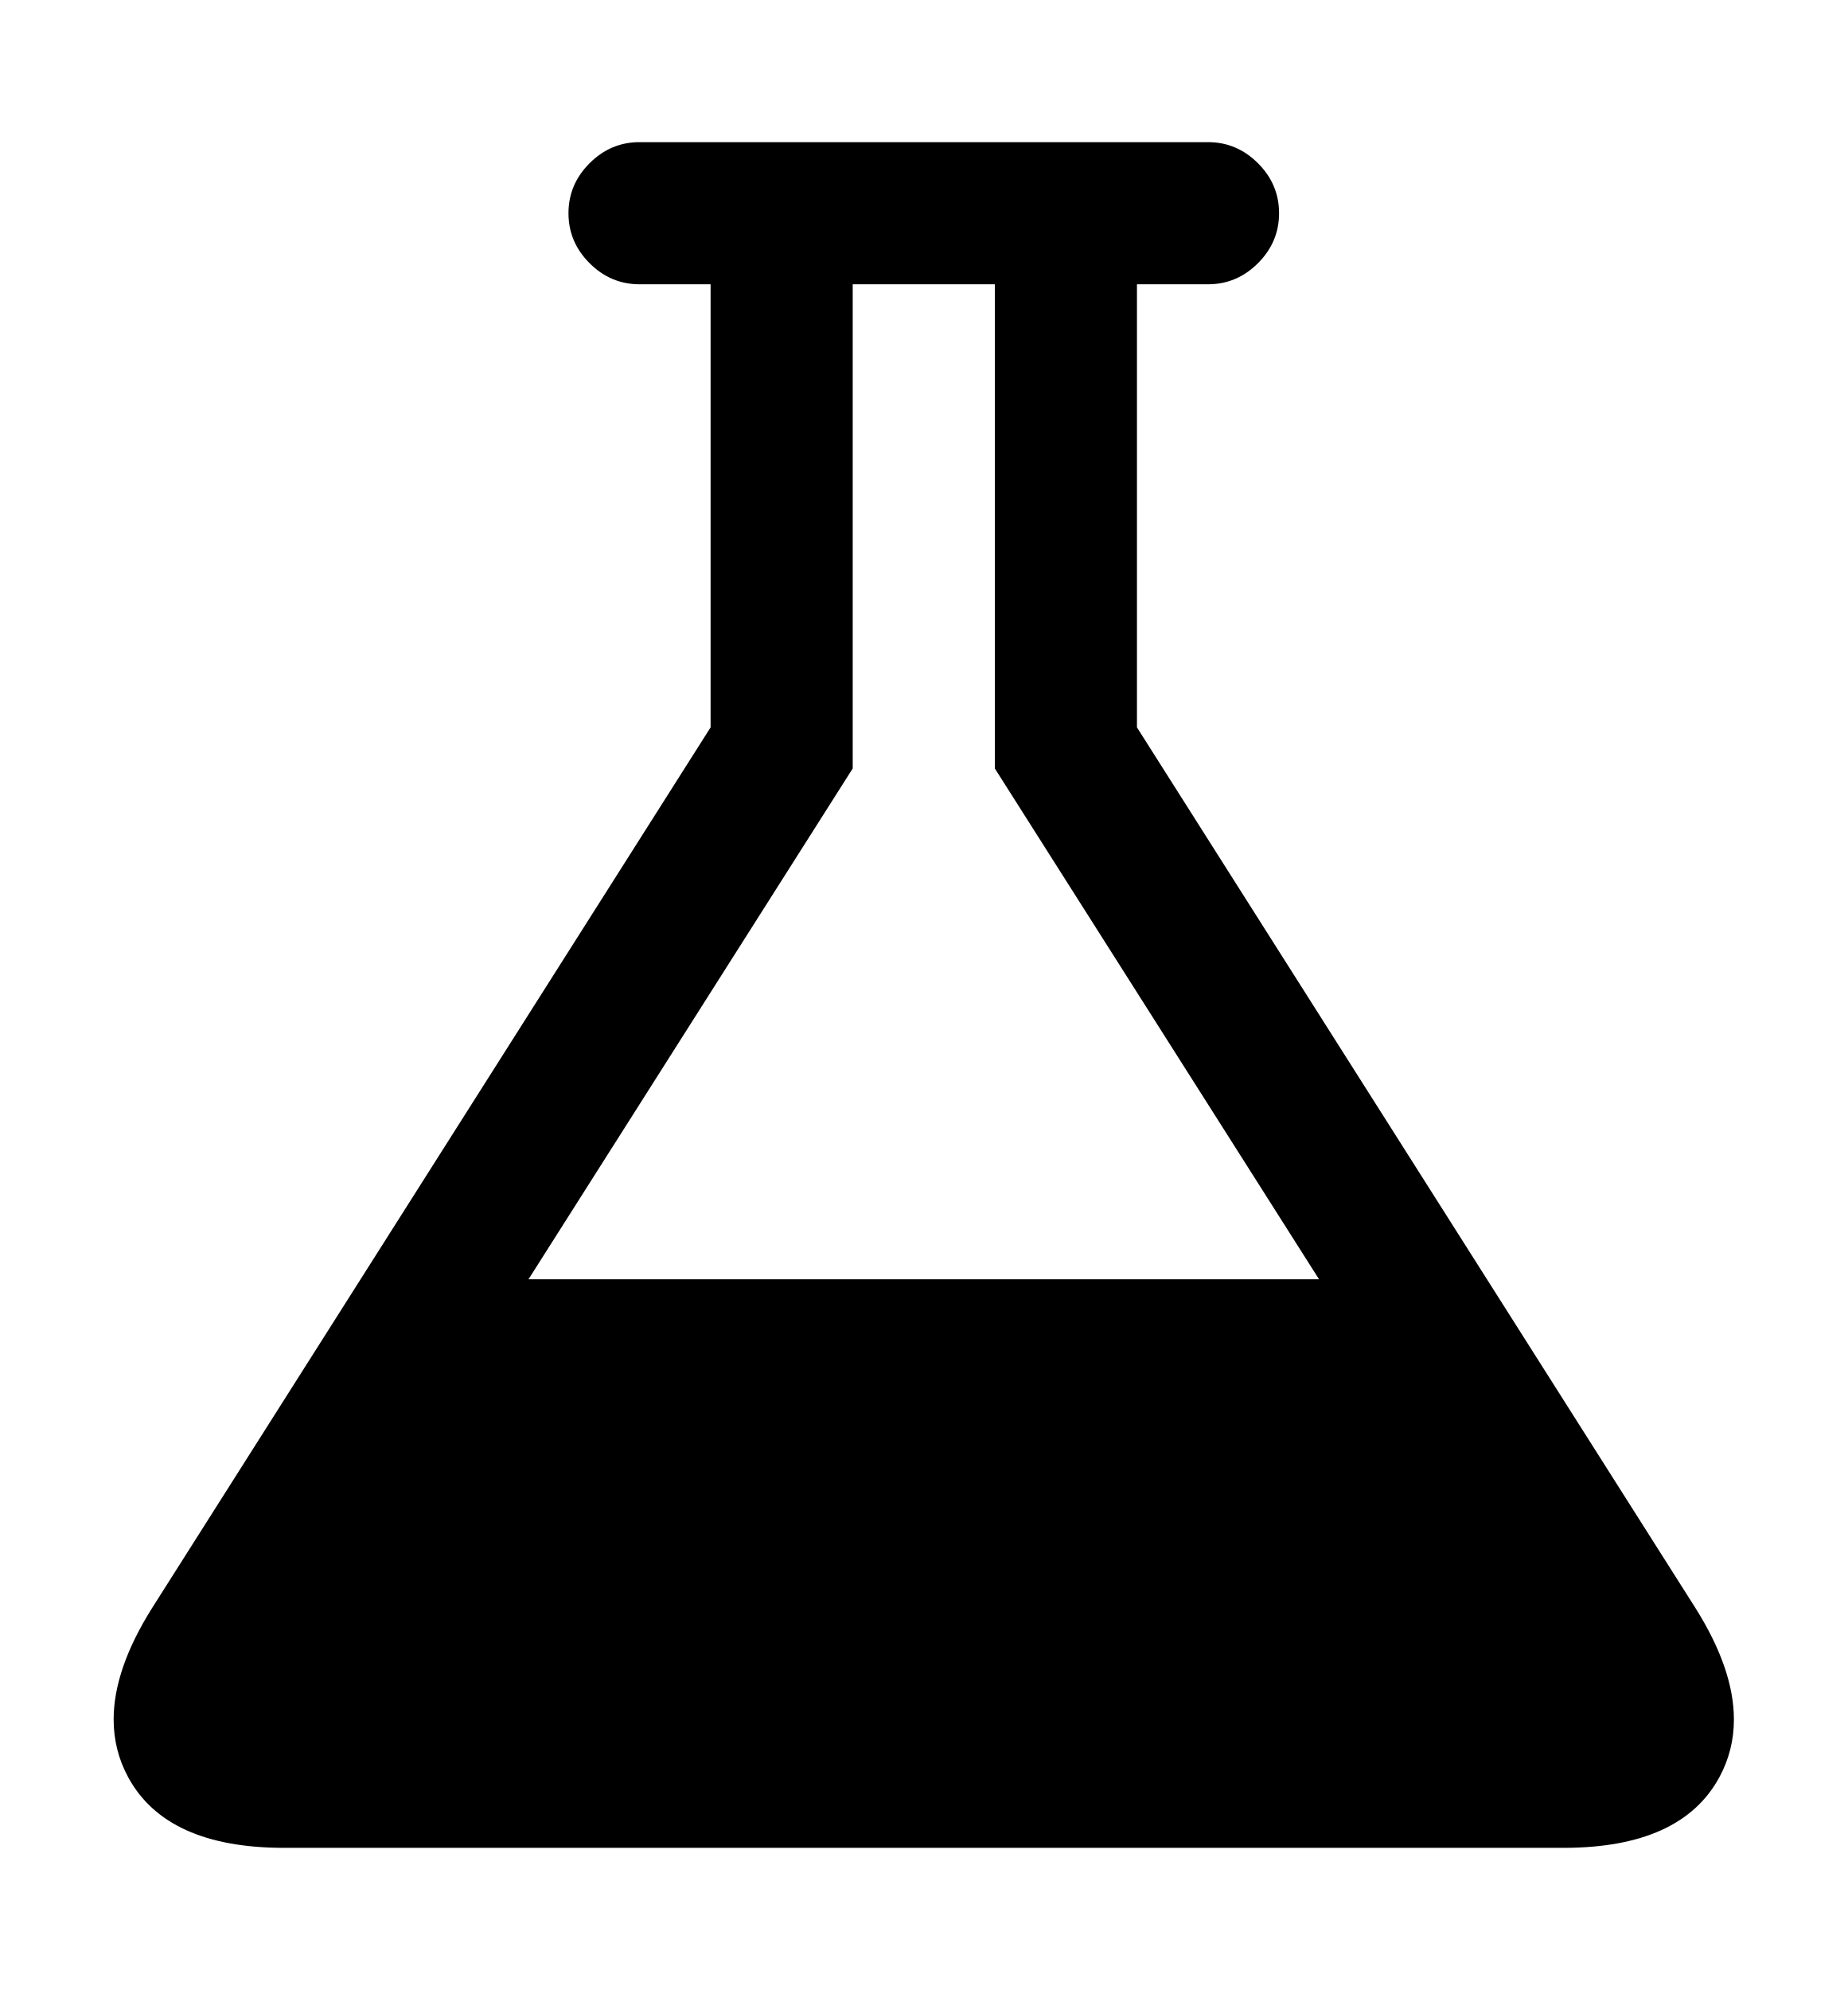
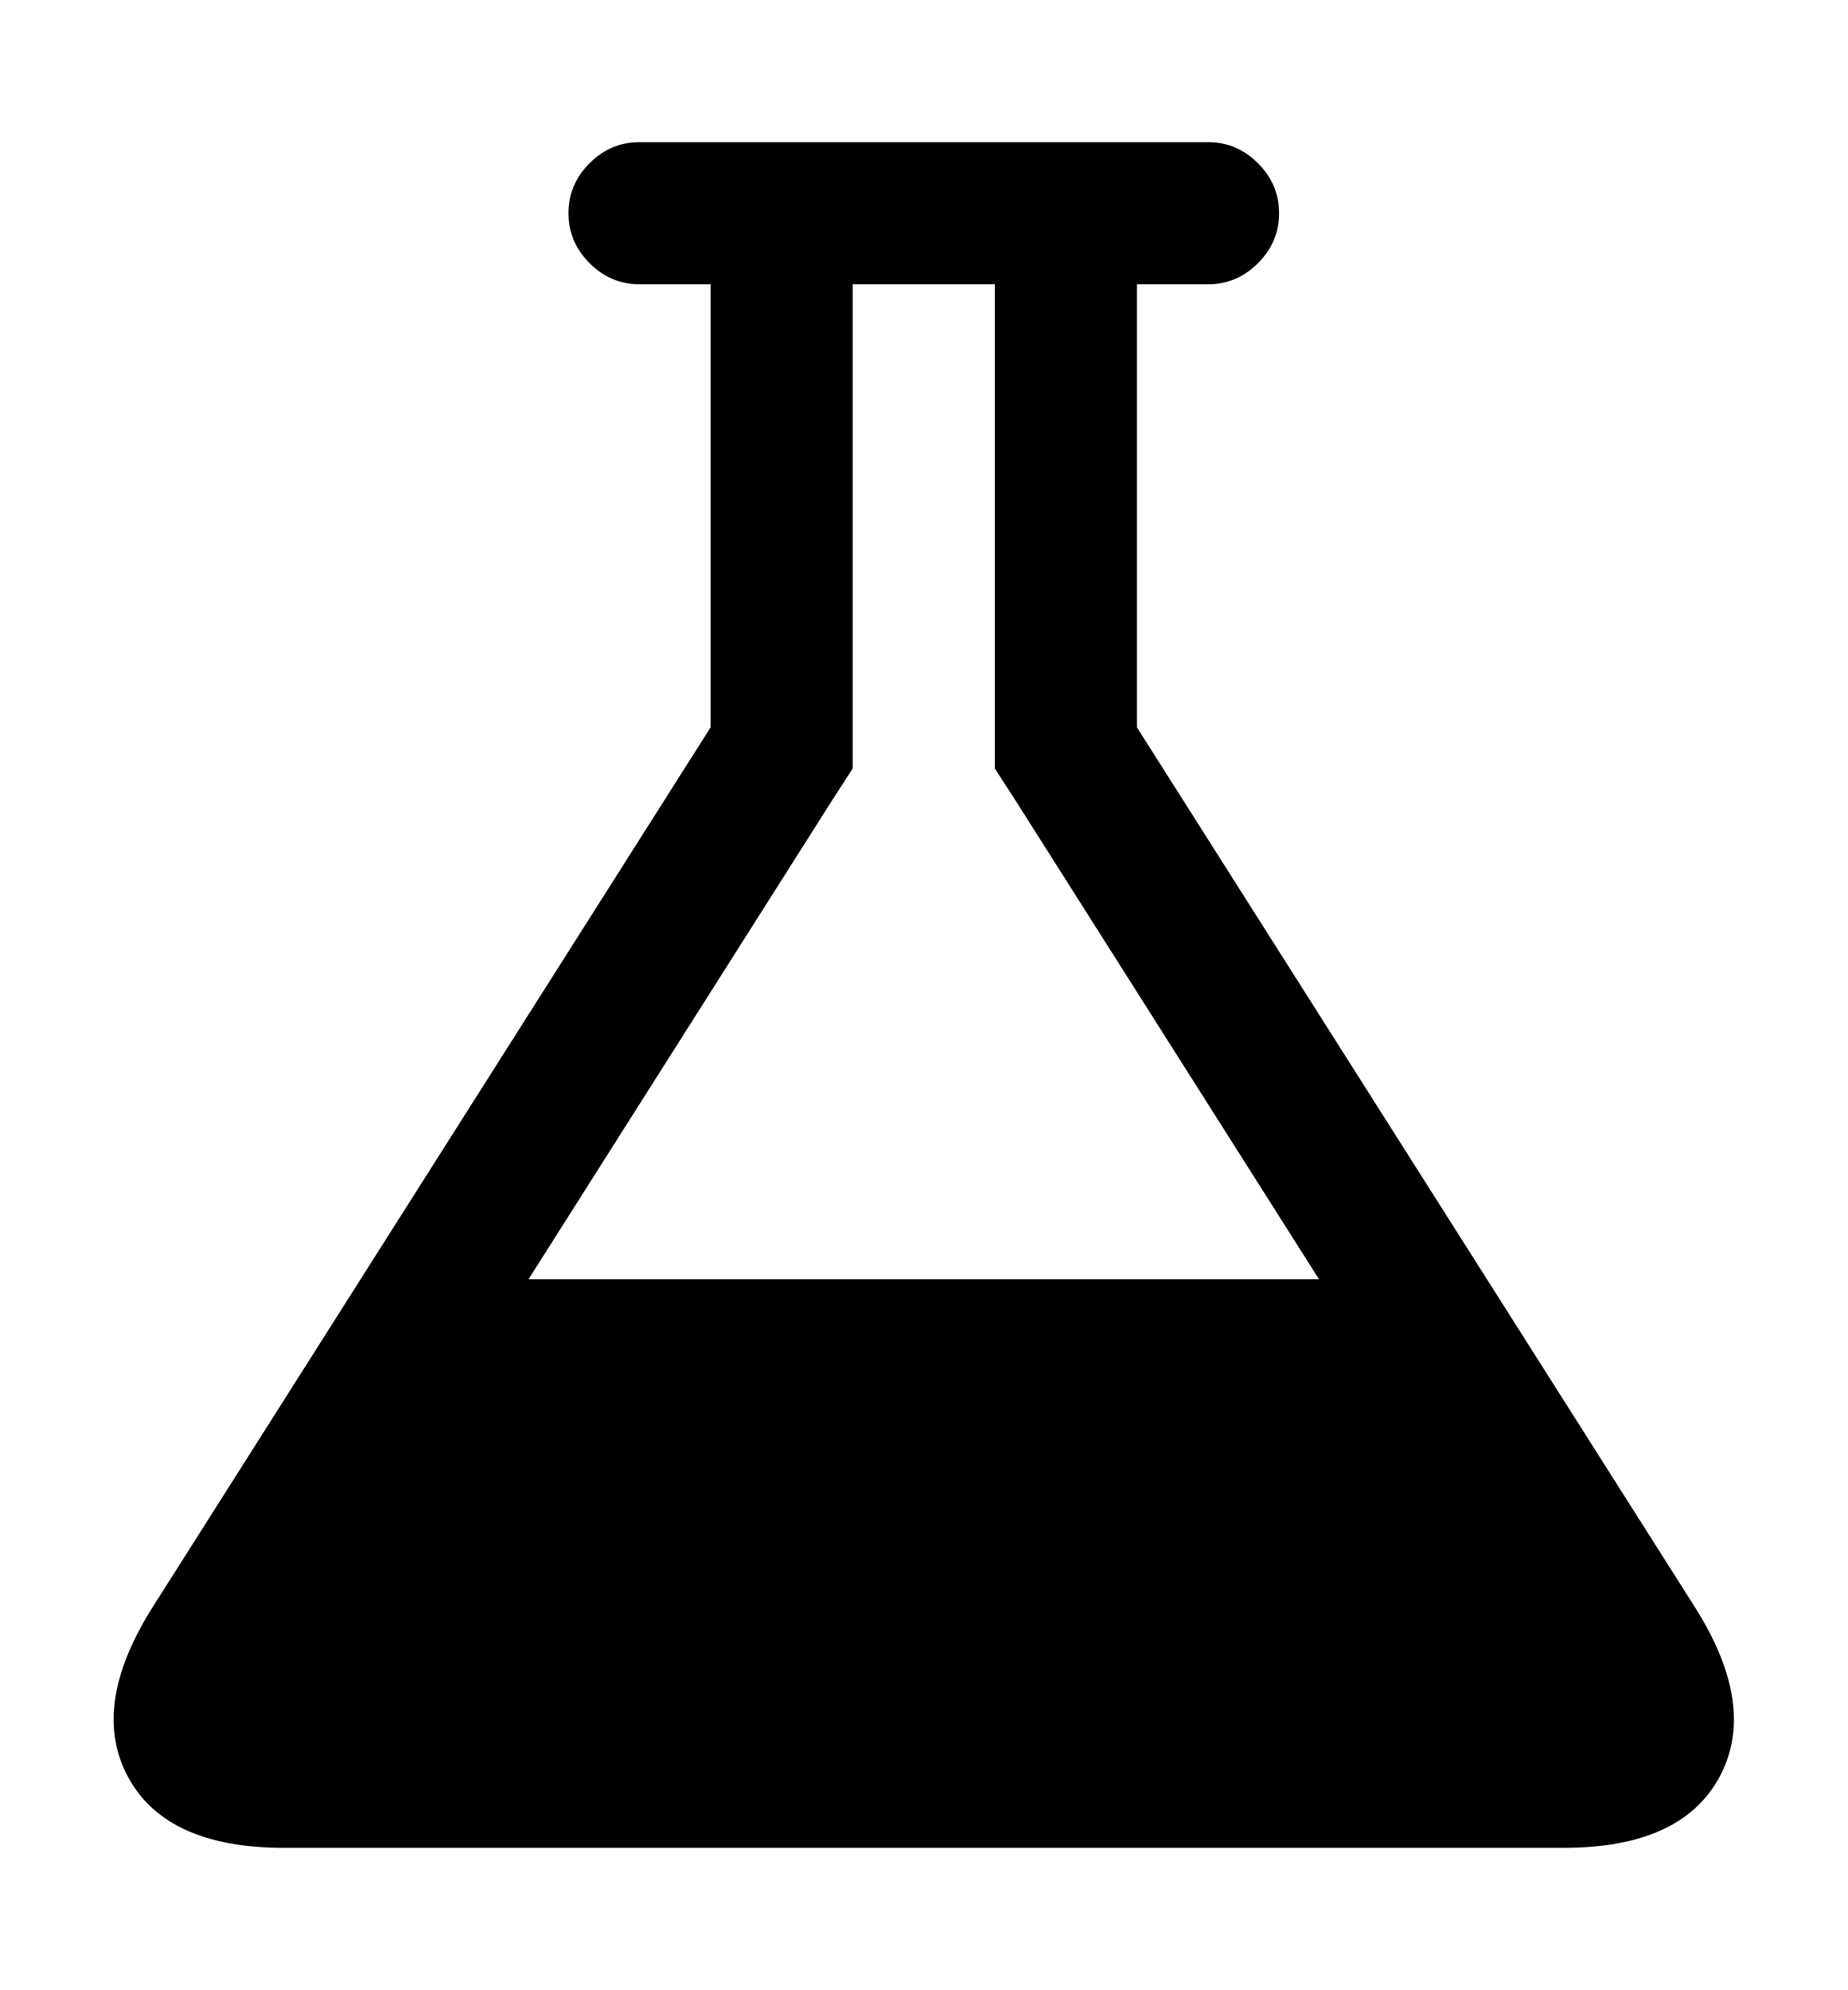
<svg xmlns="http://www.w3.org/2000/svg" height="1000px" width="928.571px">
  <g>
-     <path d="M57.114 864.051c0 -16.856 6.446 -35.528 19.337 -56.016c0 0 280.692 -442.522 280.692 -442.522c0 0 0 -222.656 0 -222.656c0 0 -35.714 0 -35.714 0c-9.673 0 -18.043 -3.534 -25.112 -10.603c-7.068 -7.068 -10.603 -15.439 -10.603 -25.111c0 -9.673 3.535 -18.044 10.603 -25.112c7.069 -7.069 15.439 -10.603 25.112 -10.603c0 0 285.714 0 285.714 0c9.673 0 18.043 3.534 25.112 10.603c7.068 7.068 10.602 15.439 10.602 25.112c0 9.672 -3.534 18.043 -10.602 25.111c-7.069 7.069 -15.439 10.603 -25.112 10.603c0 0 -35.714 0 -35.714 0c0 0 0 222.656 0 222.656c0 0 280.692 442.522 280.692 442.522c12.891 20.488 19.337 39.16 19.337 56.016c0 10.384 -2.447 20.079 -7.34 29.085c-12.834 23.623 -38.969 35.435 -78.404 35.435c0 0 -642.857 0 -642.857 0c-39.434 0 -65.569 -11.812 -78.404 -35.435c-4.893 -9.006 -7.339 -18.701 -7.339 -29.085c0 0 0 0 0 0m208.511 -221.194c0 0 397.322 0 397.322 0c0 0 -162.947 -256.697 -162.947 -256.697c0 0 0 -243.303 0 -243.303c0 0 -71.428 0 -71.428 0c0 0 0 243.303 0 243.303c0 0 -162.947 256.697 -162.947 256.697" />
+     <path d="M64.453 893.136c-12.835 -23.624 -8.836 -51.99 11.998 -85.1c0 0 280.692 -442.523 280.692 -442.523c0 0 0 -222.656 0 -222.656c0 0 -35.715 0 -35.715 0c-9.672 0 -18.043 -3.534 -25.111 -10.603c-7.069 -7.068 -10.603 -15.439 -10.603 -25.111c0 -9.673 3.534 -18.043 10.603 -25.112c7.068 -7.068 15.439 -10.603 25.111 -10.603c0 0 285.715 0 285.715 0c9.672 0 18.043 3.535 25.111 10.603c7.069 7.069 10.603 15.439 10.603 25.112c0 9.672 -3.534 18.043 -10.603 25.111c-7.068 7.069 -15.439 10.603 -25.111 10.603c0 0 -35.715 0 -35.715 0c0 0 0 222.656 0 222.656c0 0 280.692 442.523 280.692 442.523c20.834 33.11 24.833 61.476 11.998 85.1c-12.835 23.624 -38.969 35.435 -78.404 35.435c0 0 -642.857 0 -642.857 0c-39.435 0 -65.569 -11.811 -78.404 -35.435c0 0 0 0 0 0m201.172 -250.279c0 0 397.321 0 397.321 0c0 0 -151.785 -239.397 -151.785 -239.397c0 0 -11.161 -17.299 -11.161 -17.299c0 0 0 -20.648 0 -20.648c0 0 0 -222.656 0 -222.656c0 0 -71.429 0 -71.429 0c0 0 0 222.656 0 222.656c0 0 0 20.648 0 20.648c0 0 -11.16 17.299 -11.16 17.299c0 0 -151.786 239.397 -151.786 239.397" />
  </g>
</svg>
